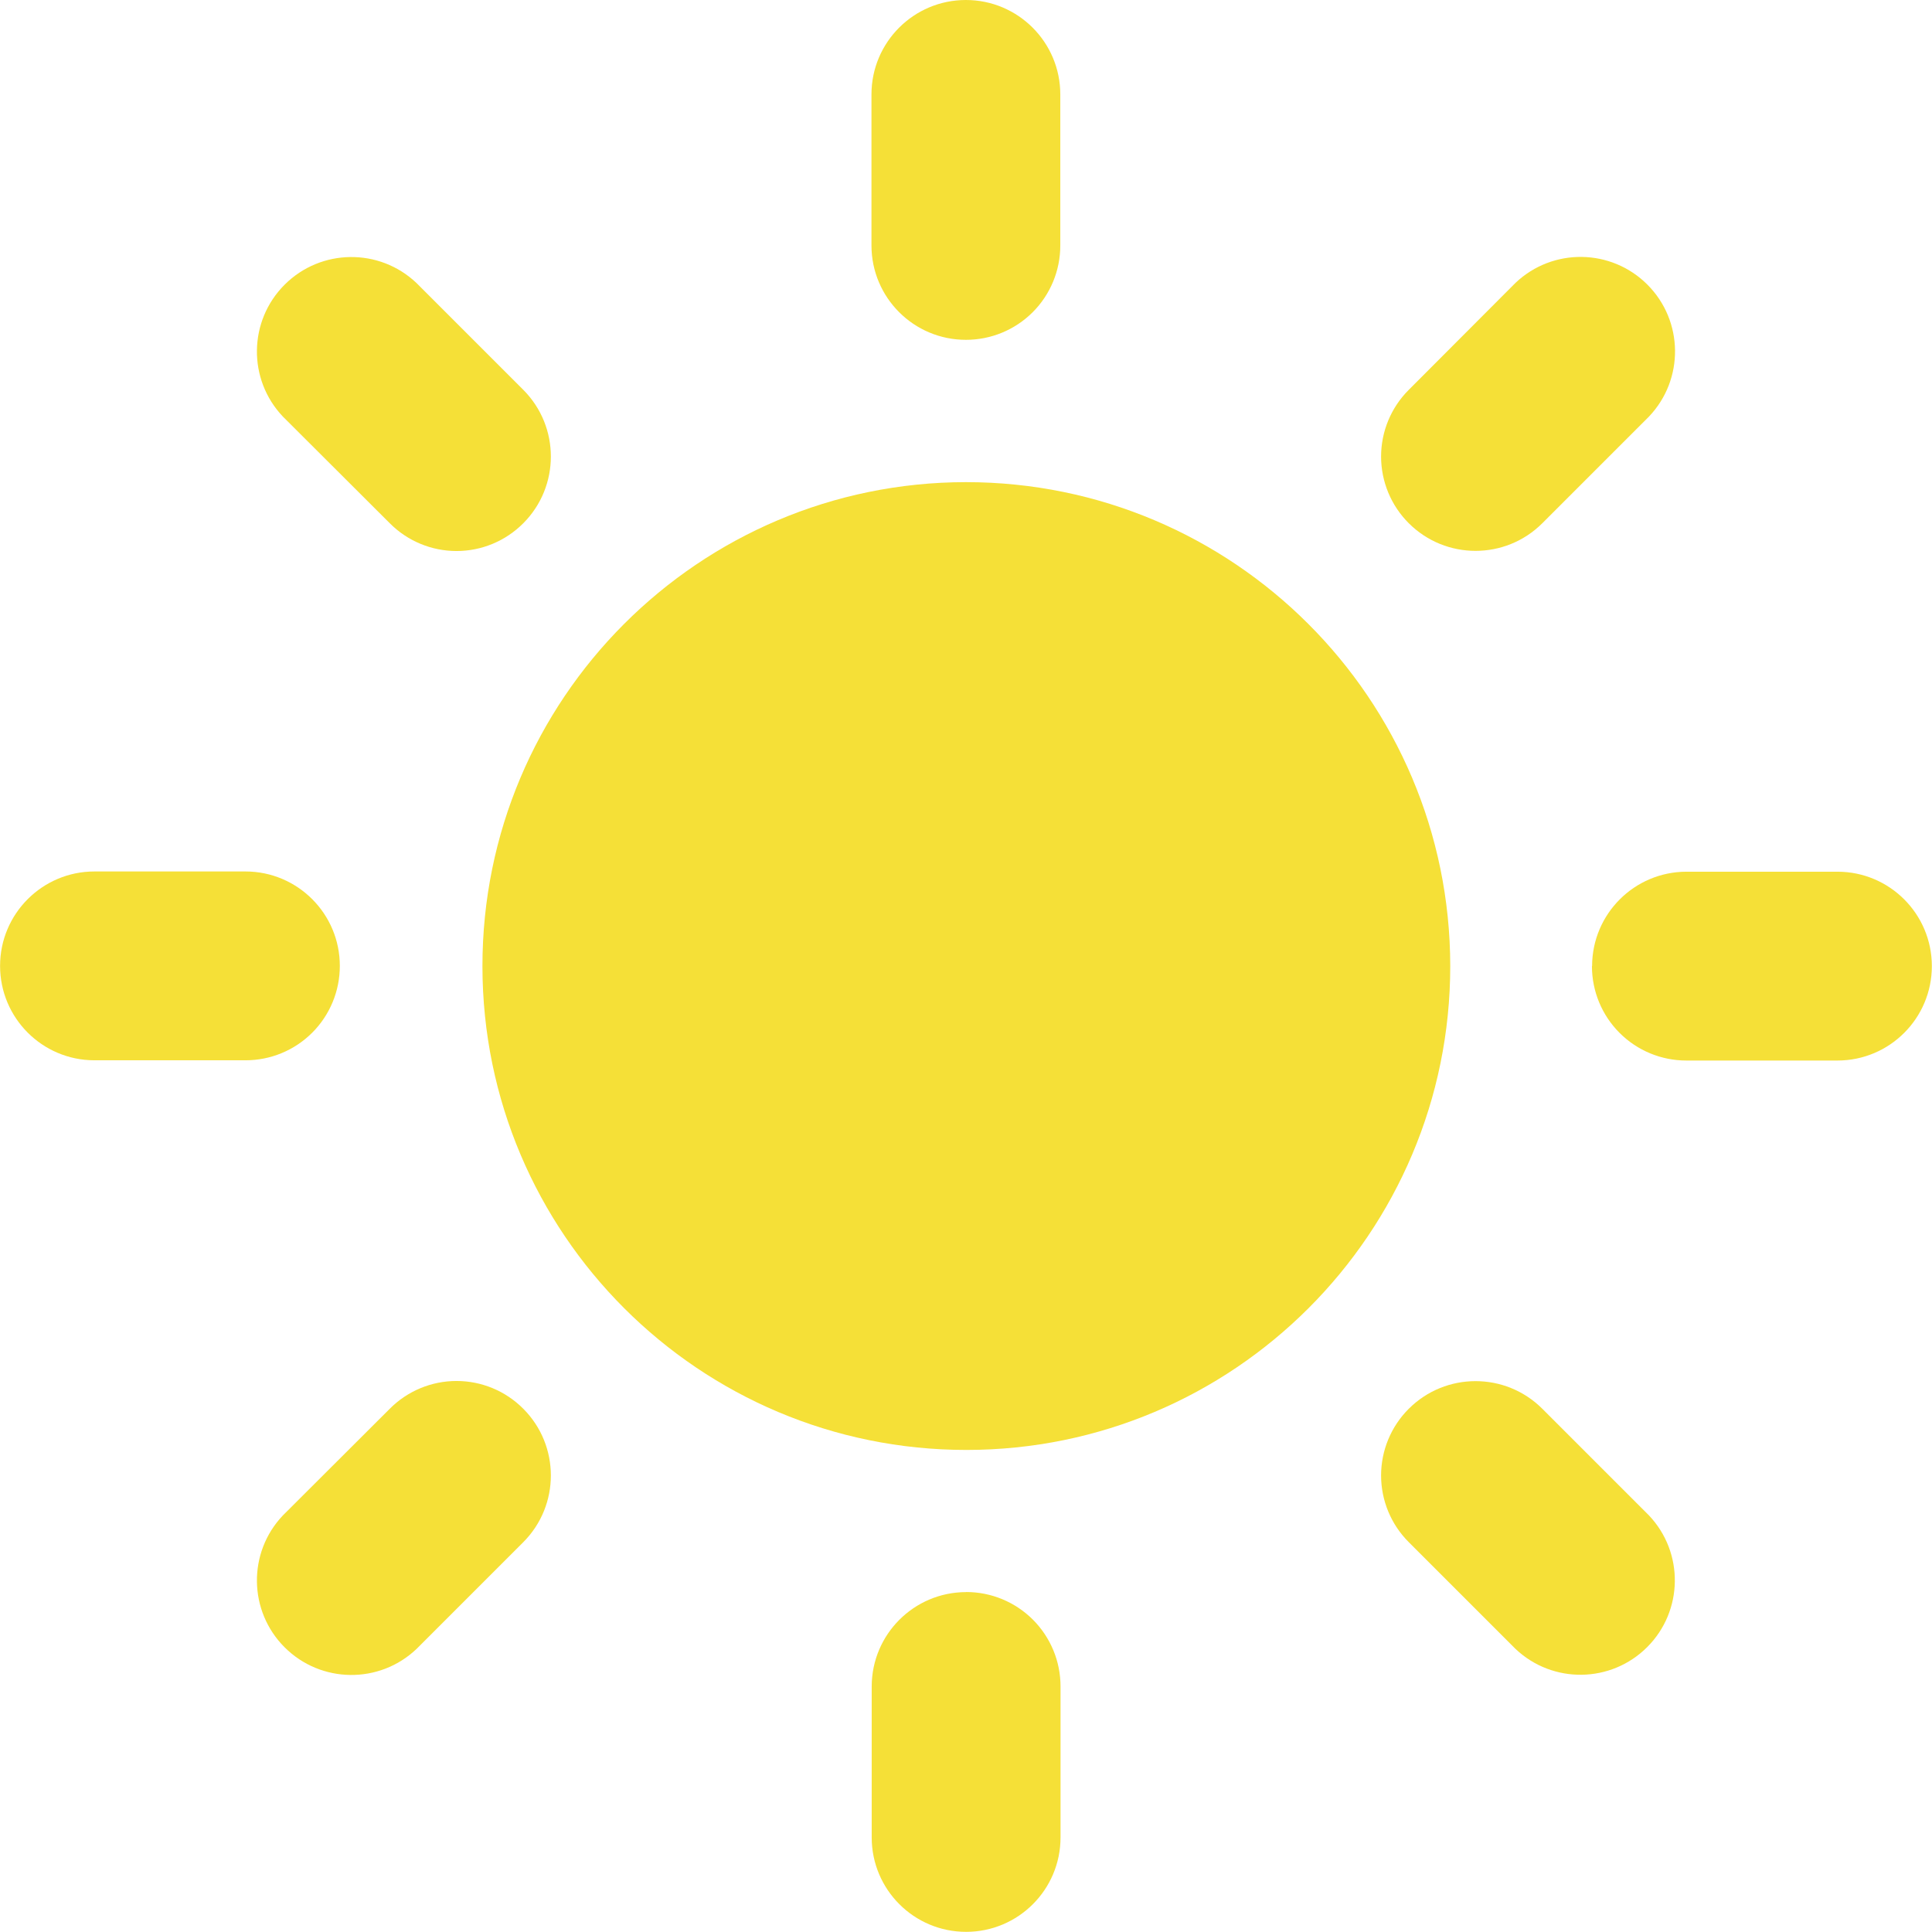
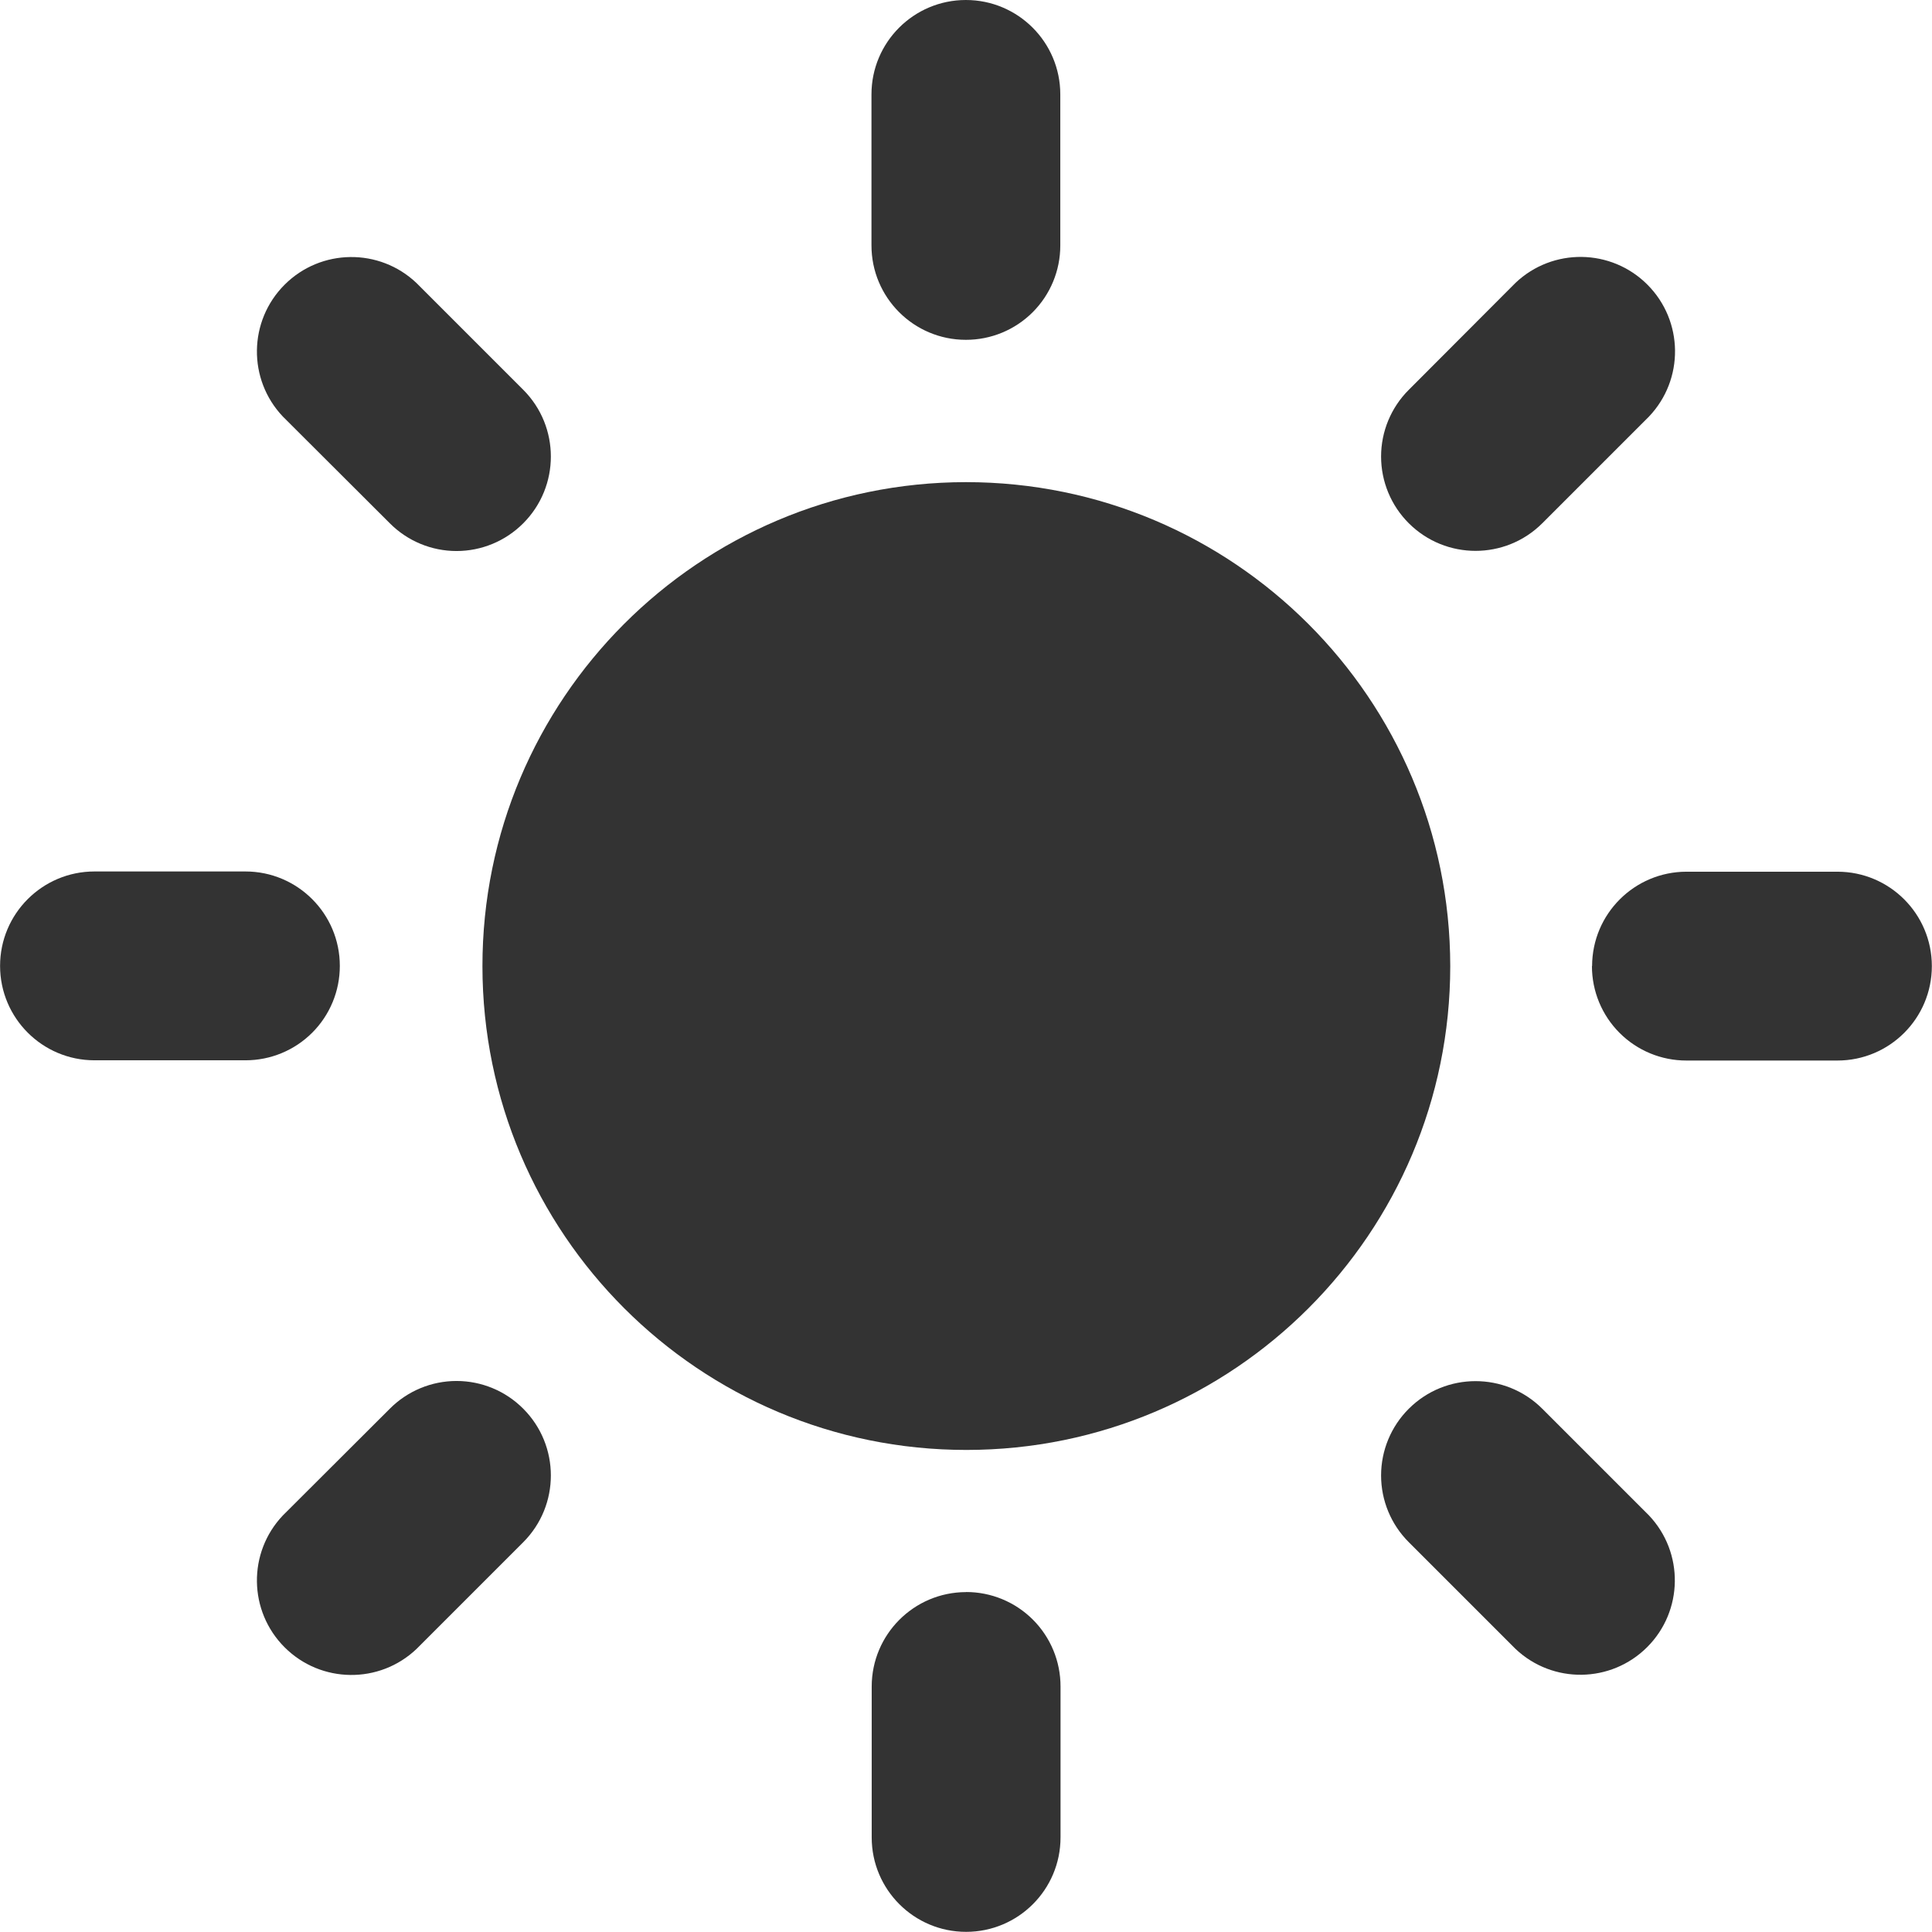
<svg xmlns="http://www.w3.org/2000/svg" width="25.129" height="25.129" viewBox="0 0 25.129 25.129">
  <defs>
-     <style>.a{fill:#f5e037;}</style>
+     <style>.a{fill:#333;}</style>
  </defs>
  <g transform="translate(-2861 -1602)">
    <path class="a" d="M2876.308,1611.016a6.294,6.294,0,1,0,6.3,6.295,6.3,6.3,0,0,0-6.3-6.295Zm0,0" transform="translate(-2.745 -2.745)" />
    <path class="a" d="M2878.525,1606.42a1.228,1.228,0,0,1-1.228-1.228v-1.964a1.228,1.228,0,1,1,2.456,0v1.964a1.226,1.226,0,0,1-1.228,1.228Zm0,0" transform="translate(-4.962 0)" />
    <path class="a" d="M2878.525,1631.773A1.229,1.229,0,0,0,2877.3,1633v1.964a1.228,1.228,0,1,0,2.456,0V1633a1.227,1.227,0,0,0-1.228-1.228Zm0,0" transform="translate(-4.962 -9.065)" />
    <path class="a" d="M2887.186,1610.259a1.225,1.225,0,0,1,0-1.736l1.388-1.391a1.229,1.229,0,0,1,1.736,1.739l-1.388,1.388a1.229,1.229,0,0,1-1.736,0Zm0,0" transform="translate(-7.862 -1.453)" />
    <path class="a" d="M2869.259,1628.186a1.224,1.224,0,0,0-1.736,0l-1.391,1.388a1.229,1.229,0,0,0,1.739,1.736l1.388-1.388a1.229,1.229,0,0,0,0-1.736Zm0,0" transform="translate(-1.453 -7.863)" />
    <path class="a" d="M2890.773,1619.525A1.229,1.229,0,0,1,2892,1618.3h1.964a1.228,1.228,0,1,1,0,2.456H2892a1.227,1.227,0,0,1-1.229-1.227Zm0,0" transform="translate(-9.065 -4.962)" />
    <path class="a" d="M2865.42,1619.525a1.228,1.228,0,0,0-1.227-1.228h-1.964a1.228,1.228,0,1,0,0,2.456h1.964a1.226,1.226,0,0,0,1.227-1.227Zm0,0" transform="translate(0 -4.962)" />
    <path class="a" d="M2887.186,1628.187a1.229,1.229,0,0,1,1.736,0l1.388,1.388a1.228,1.228,0,0,1-1.736,1.736l-1.388-1.388a1.225,1.225,0,0,1,0-1.736Zm0,0" transform="translate(-7.862 -7.864)" />
    <path class="a" d="M2869.259,1610.26a1.229,1.229,0,0,0,0-1.736l-1.388-1.388a1.229,1.229,0,0,0-1.739,1.736l1.391,1.388a1.224,1.224,0,0,0,1.736,0Zm0,0" transform="translate(-1.453 -1.454)" />
  </g>
</svg>
